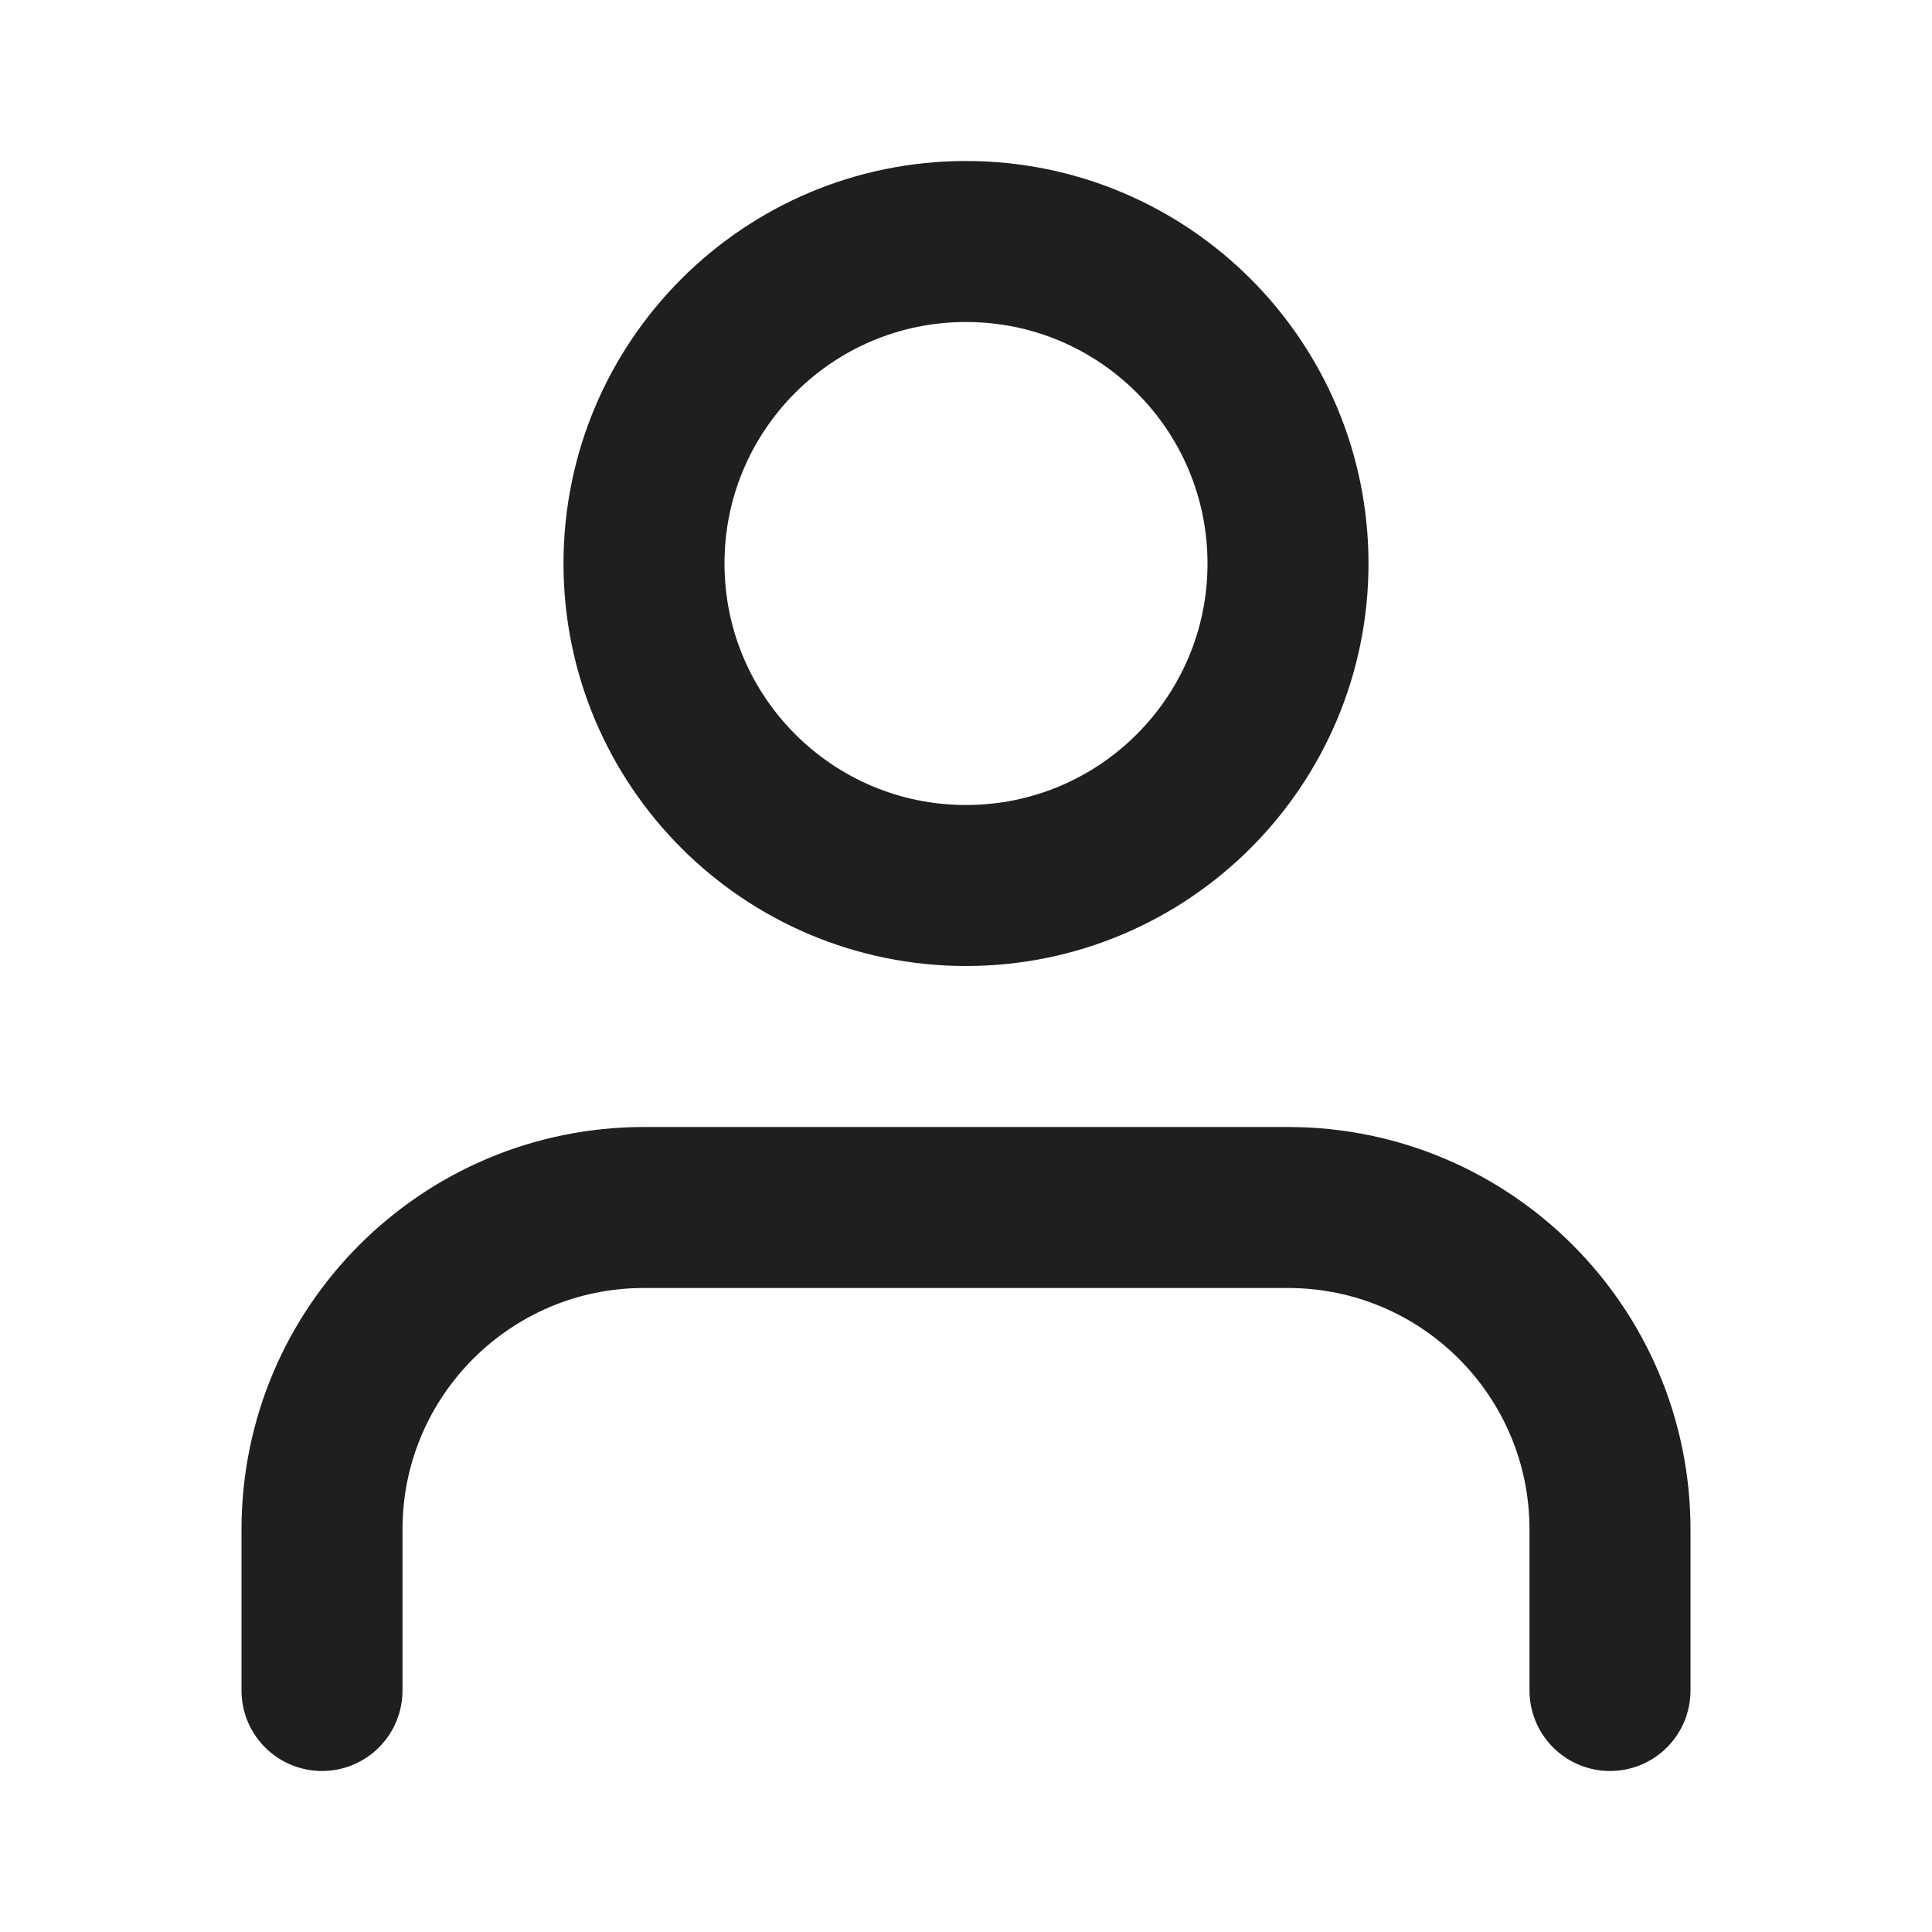
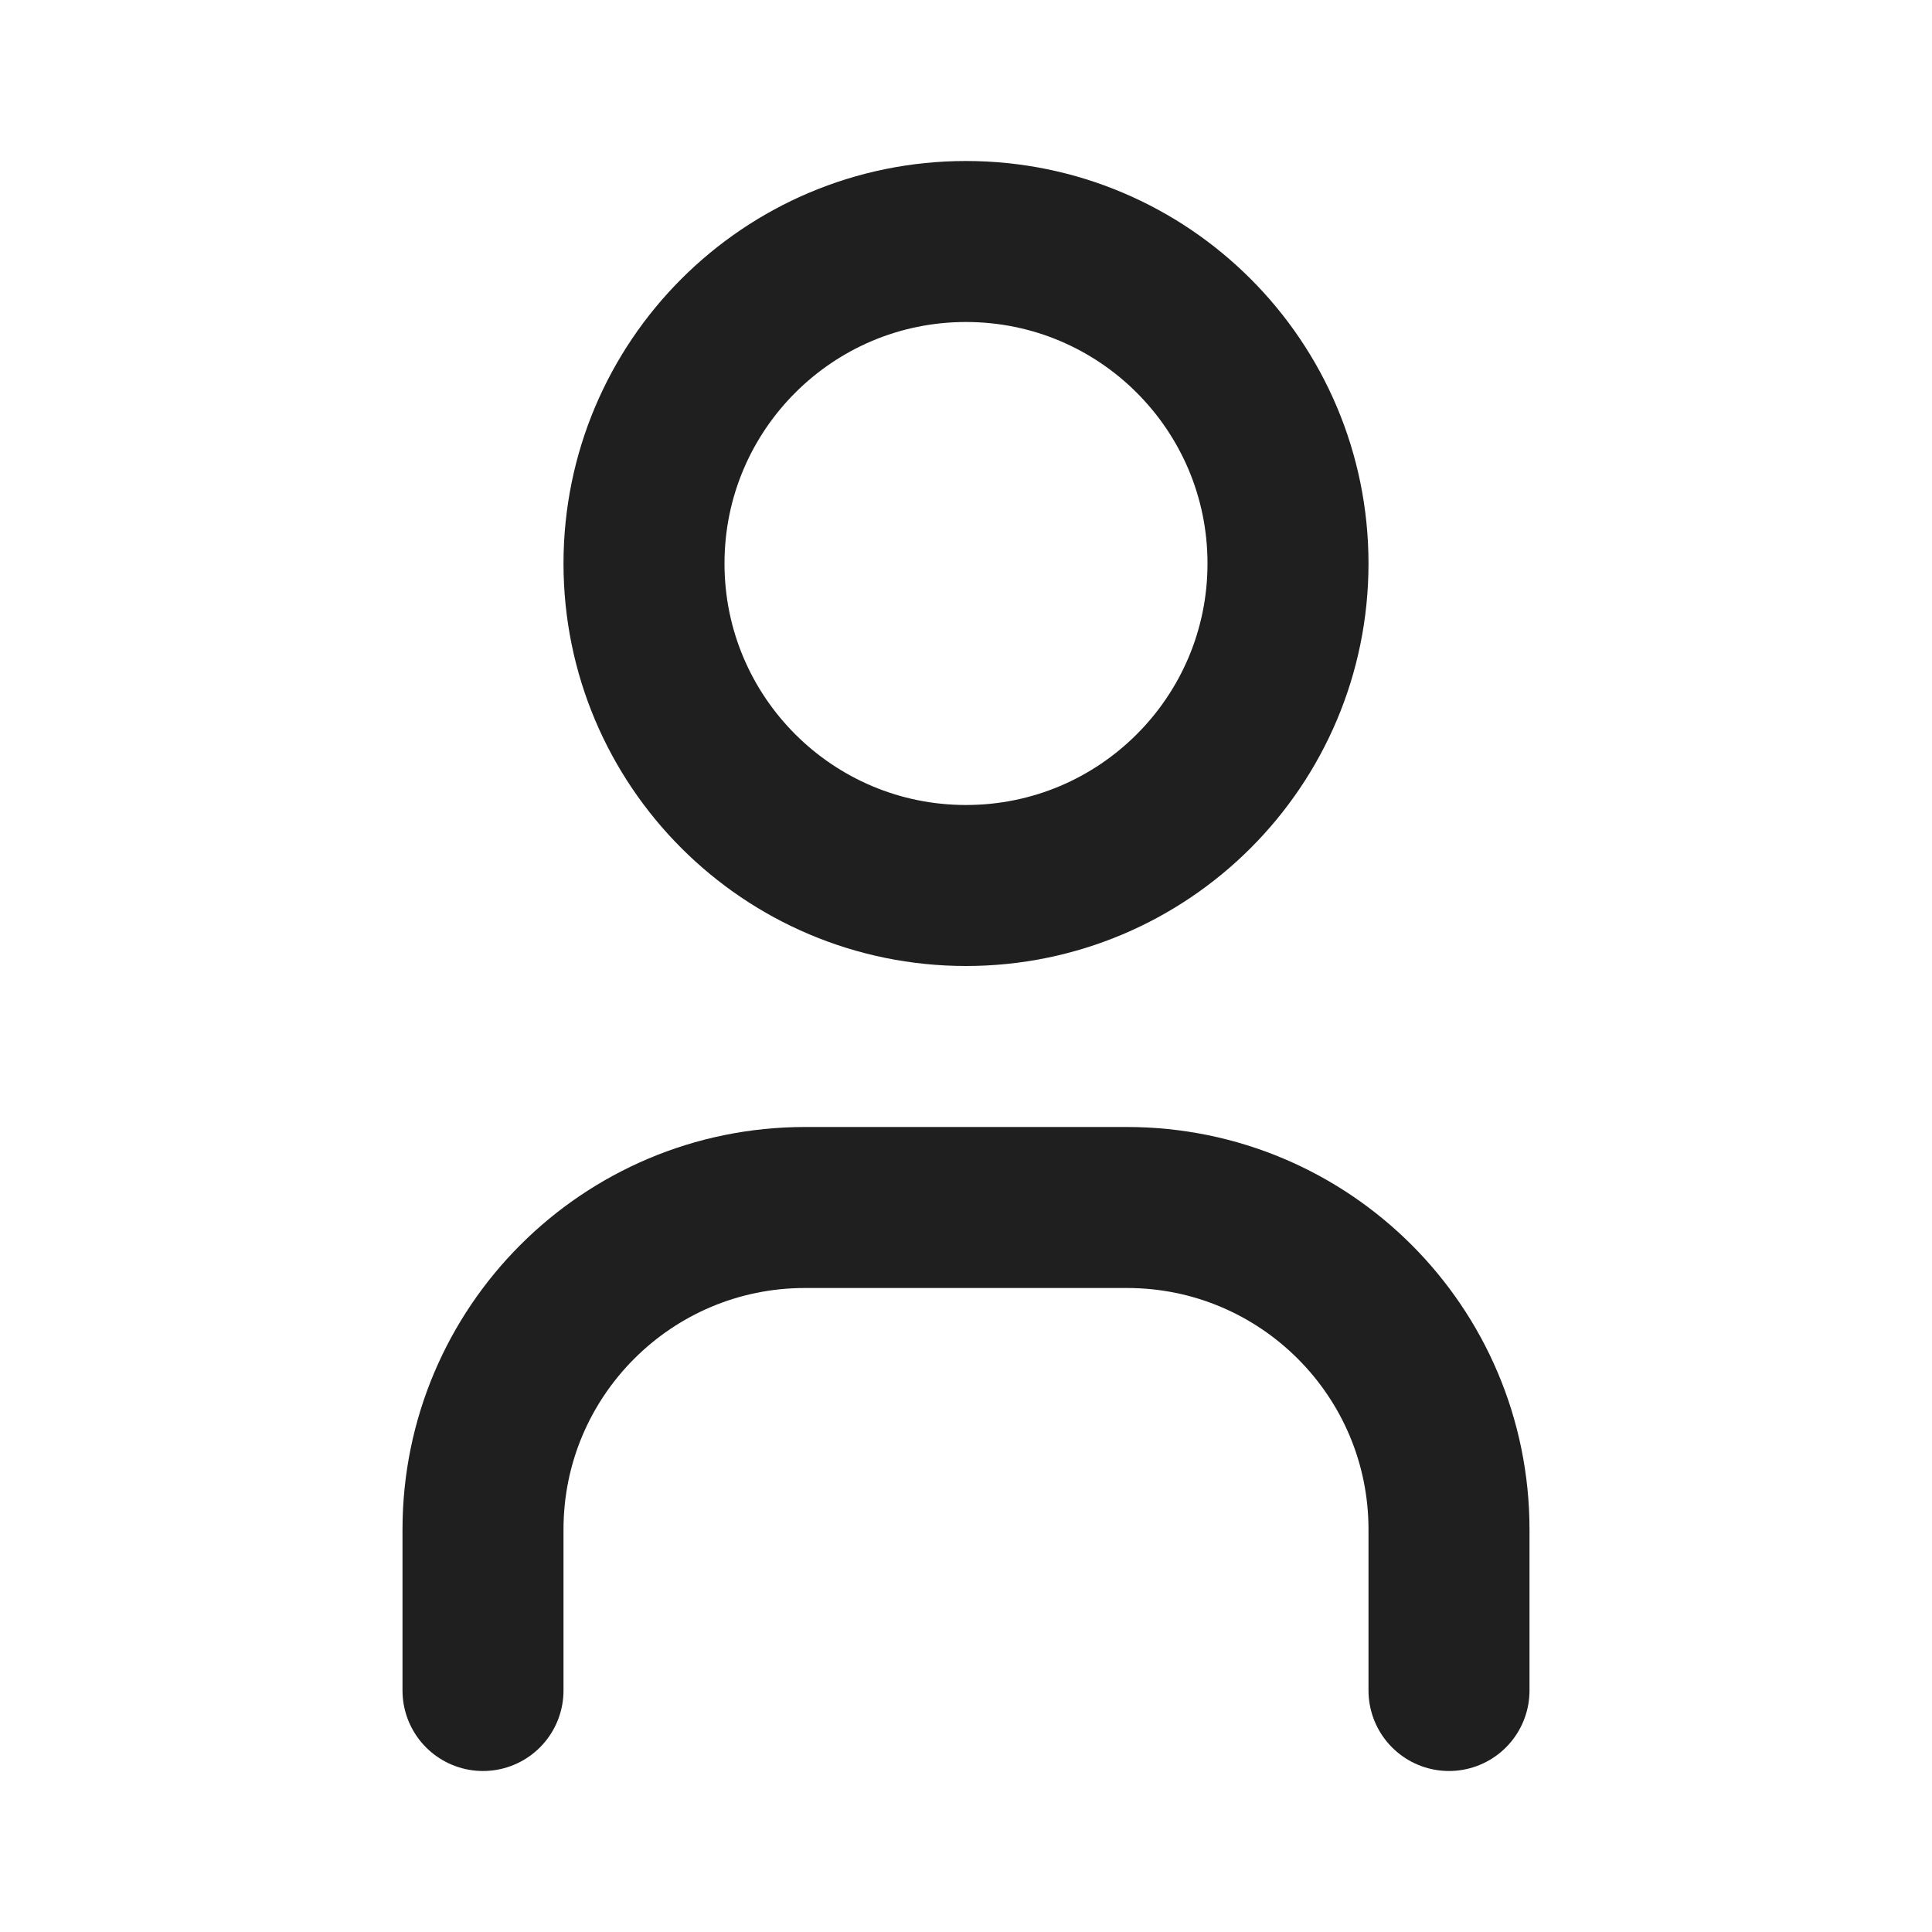
- <svg xmlns="http://www.w3.org/2000/svg" viewBox="0 0 24 24" fill="none" stroke="#1F1F1F" stroke-width="2" stroke-linecap="round" stroke-linejoin="round">
-   <path d="M20 21v-2a4 4 0 0 0-4-4H8a4 4 0 0 0-4 4v2" />
-   <circle cx="12" cy="7" r="4" />
+ <svg xmlns="http://www.w3.org/2000/svg" width="24" height="24" viewBox="0 0 24 24" fill="none" stroke="#1F1F1F" stroke-width="2" stroke-linecap="round" stroke-linejoin="round">
+   <path stroke="none" d="M0 0h24v24H0z" fill="none" />
+   <path d="M8 7a4 4 0 1 0 8 0a4 4 0 0 0 -8 0" />
+   <path d="M6 21v-2a4 4 0 0 1 4 -4h4a4 4 0 0 1 4 4v2" />
</svg>
